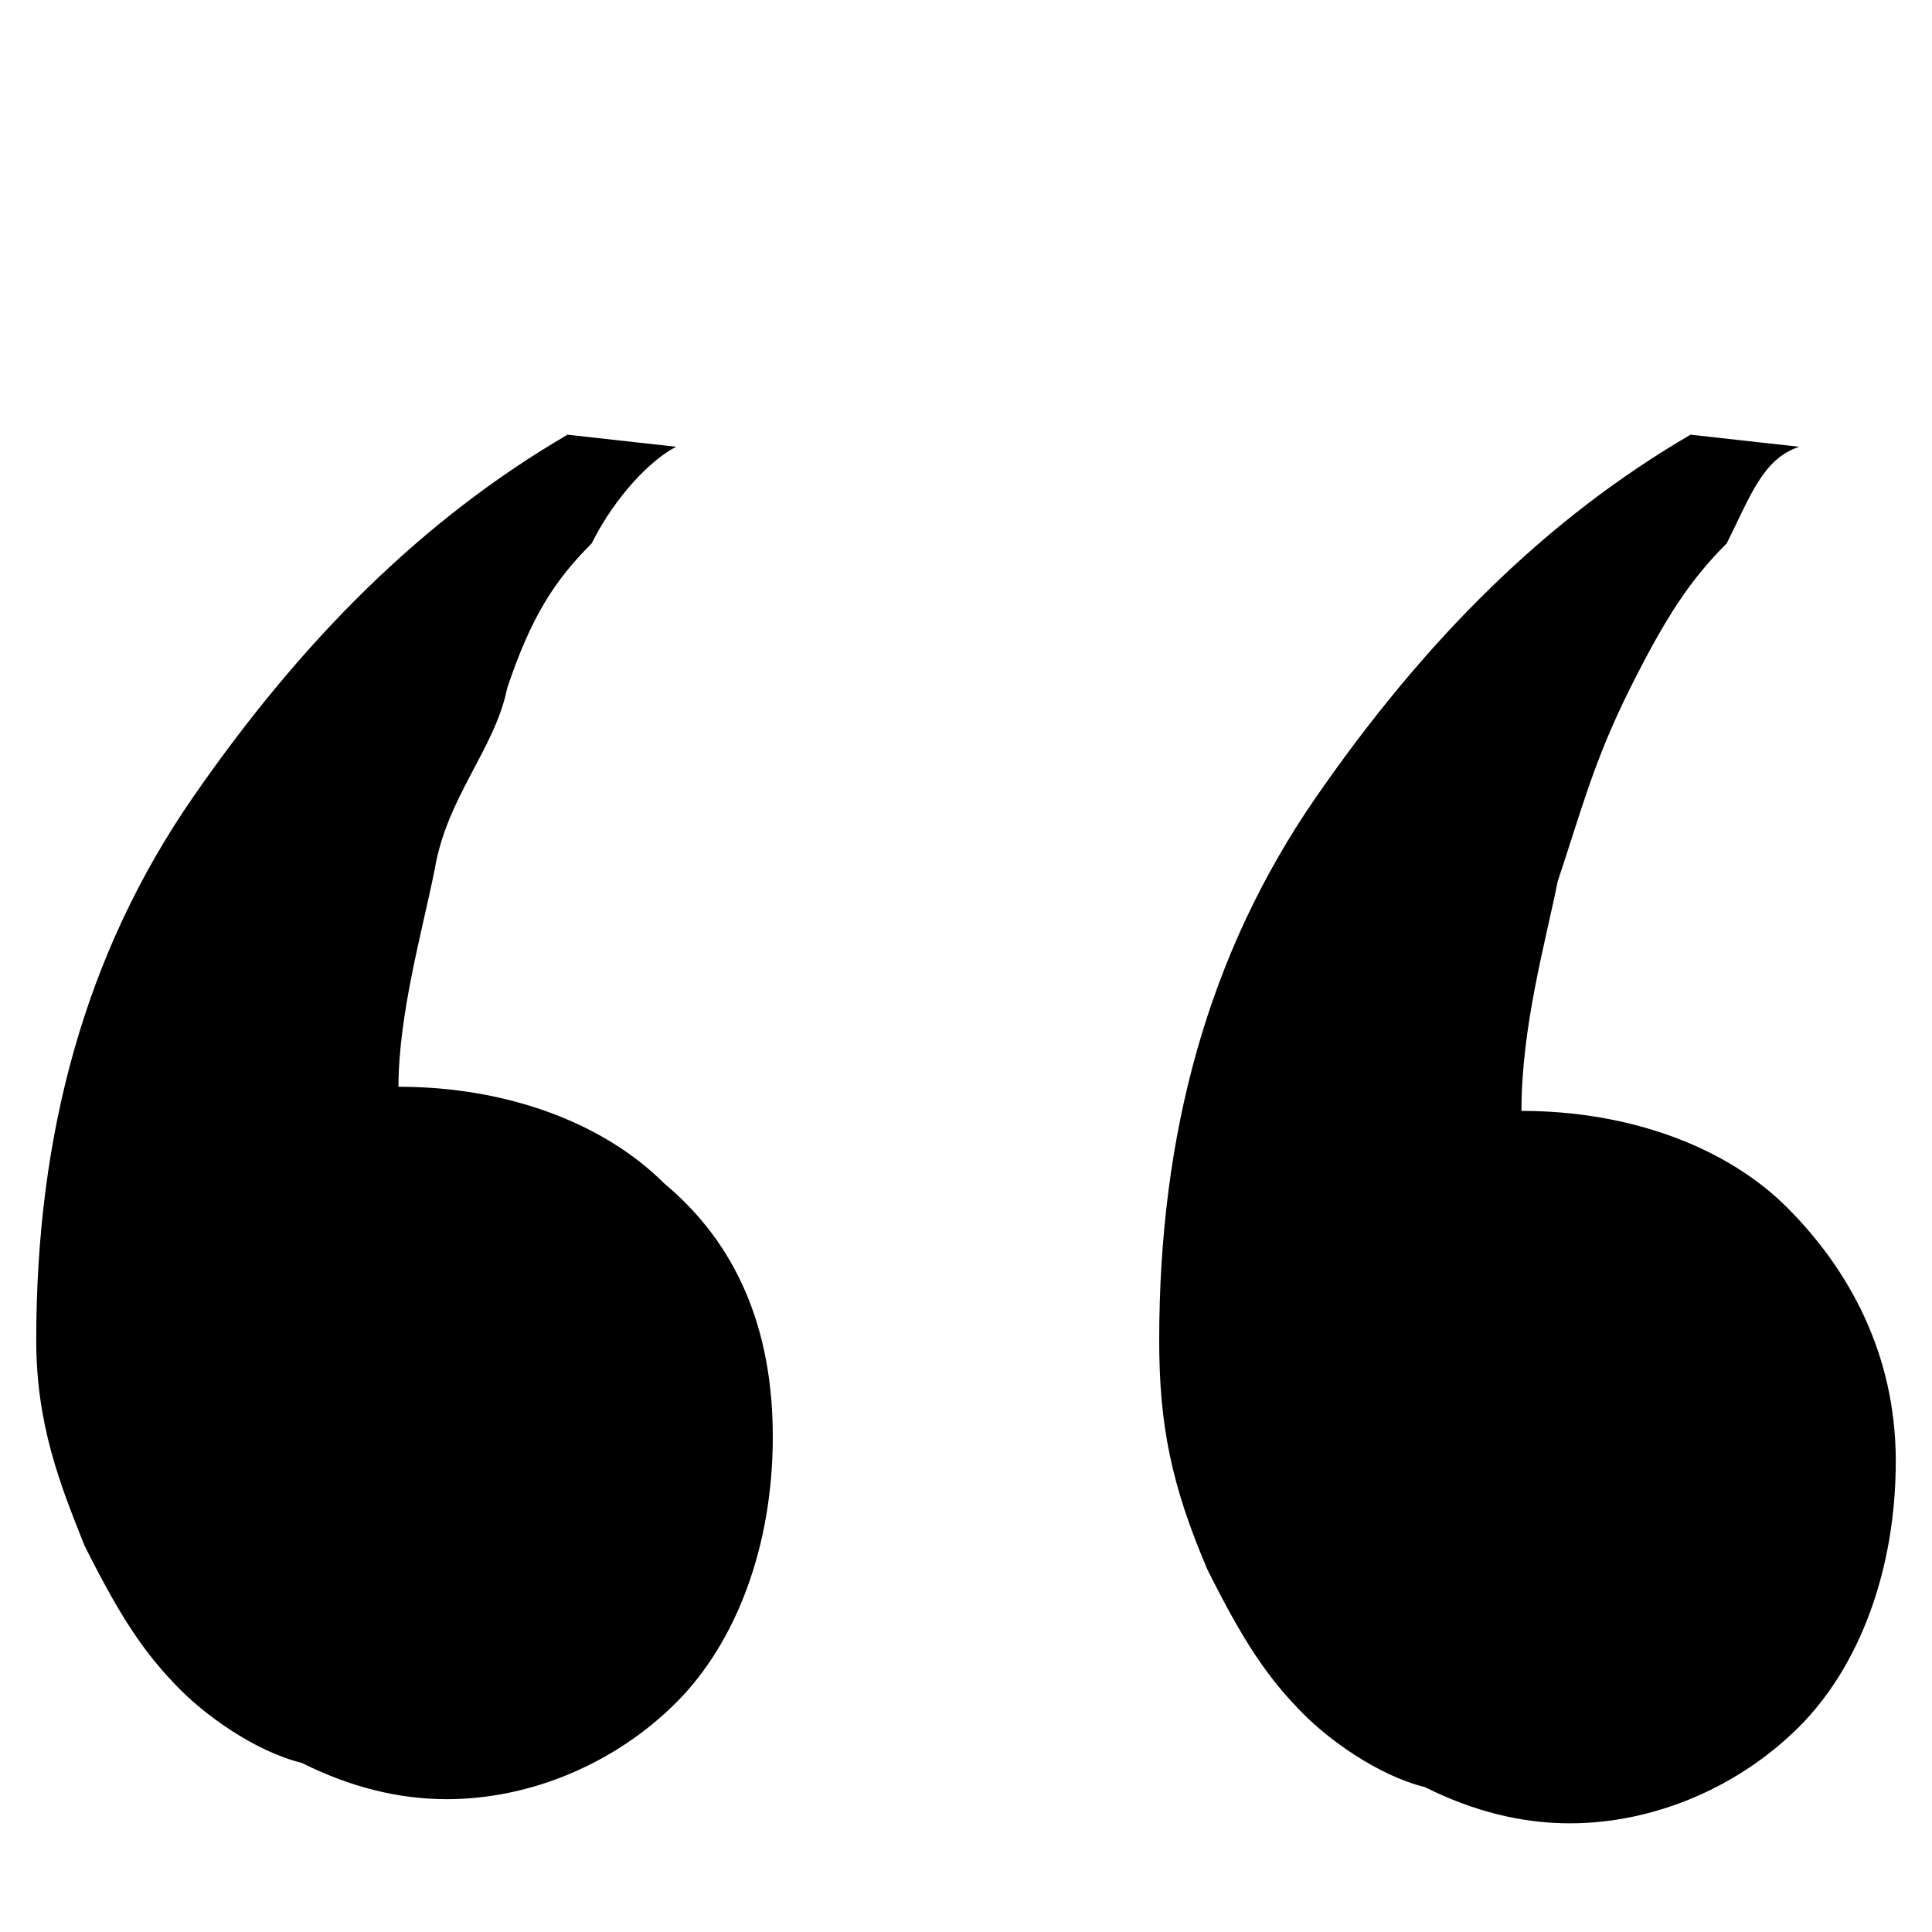
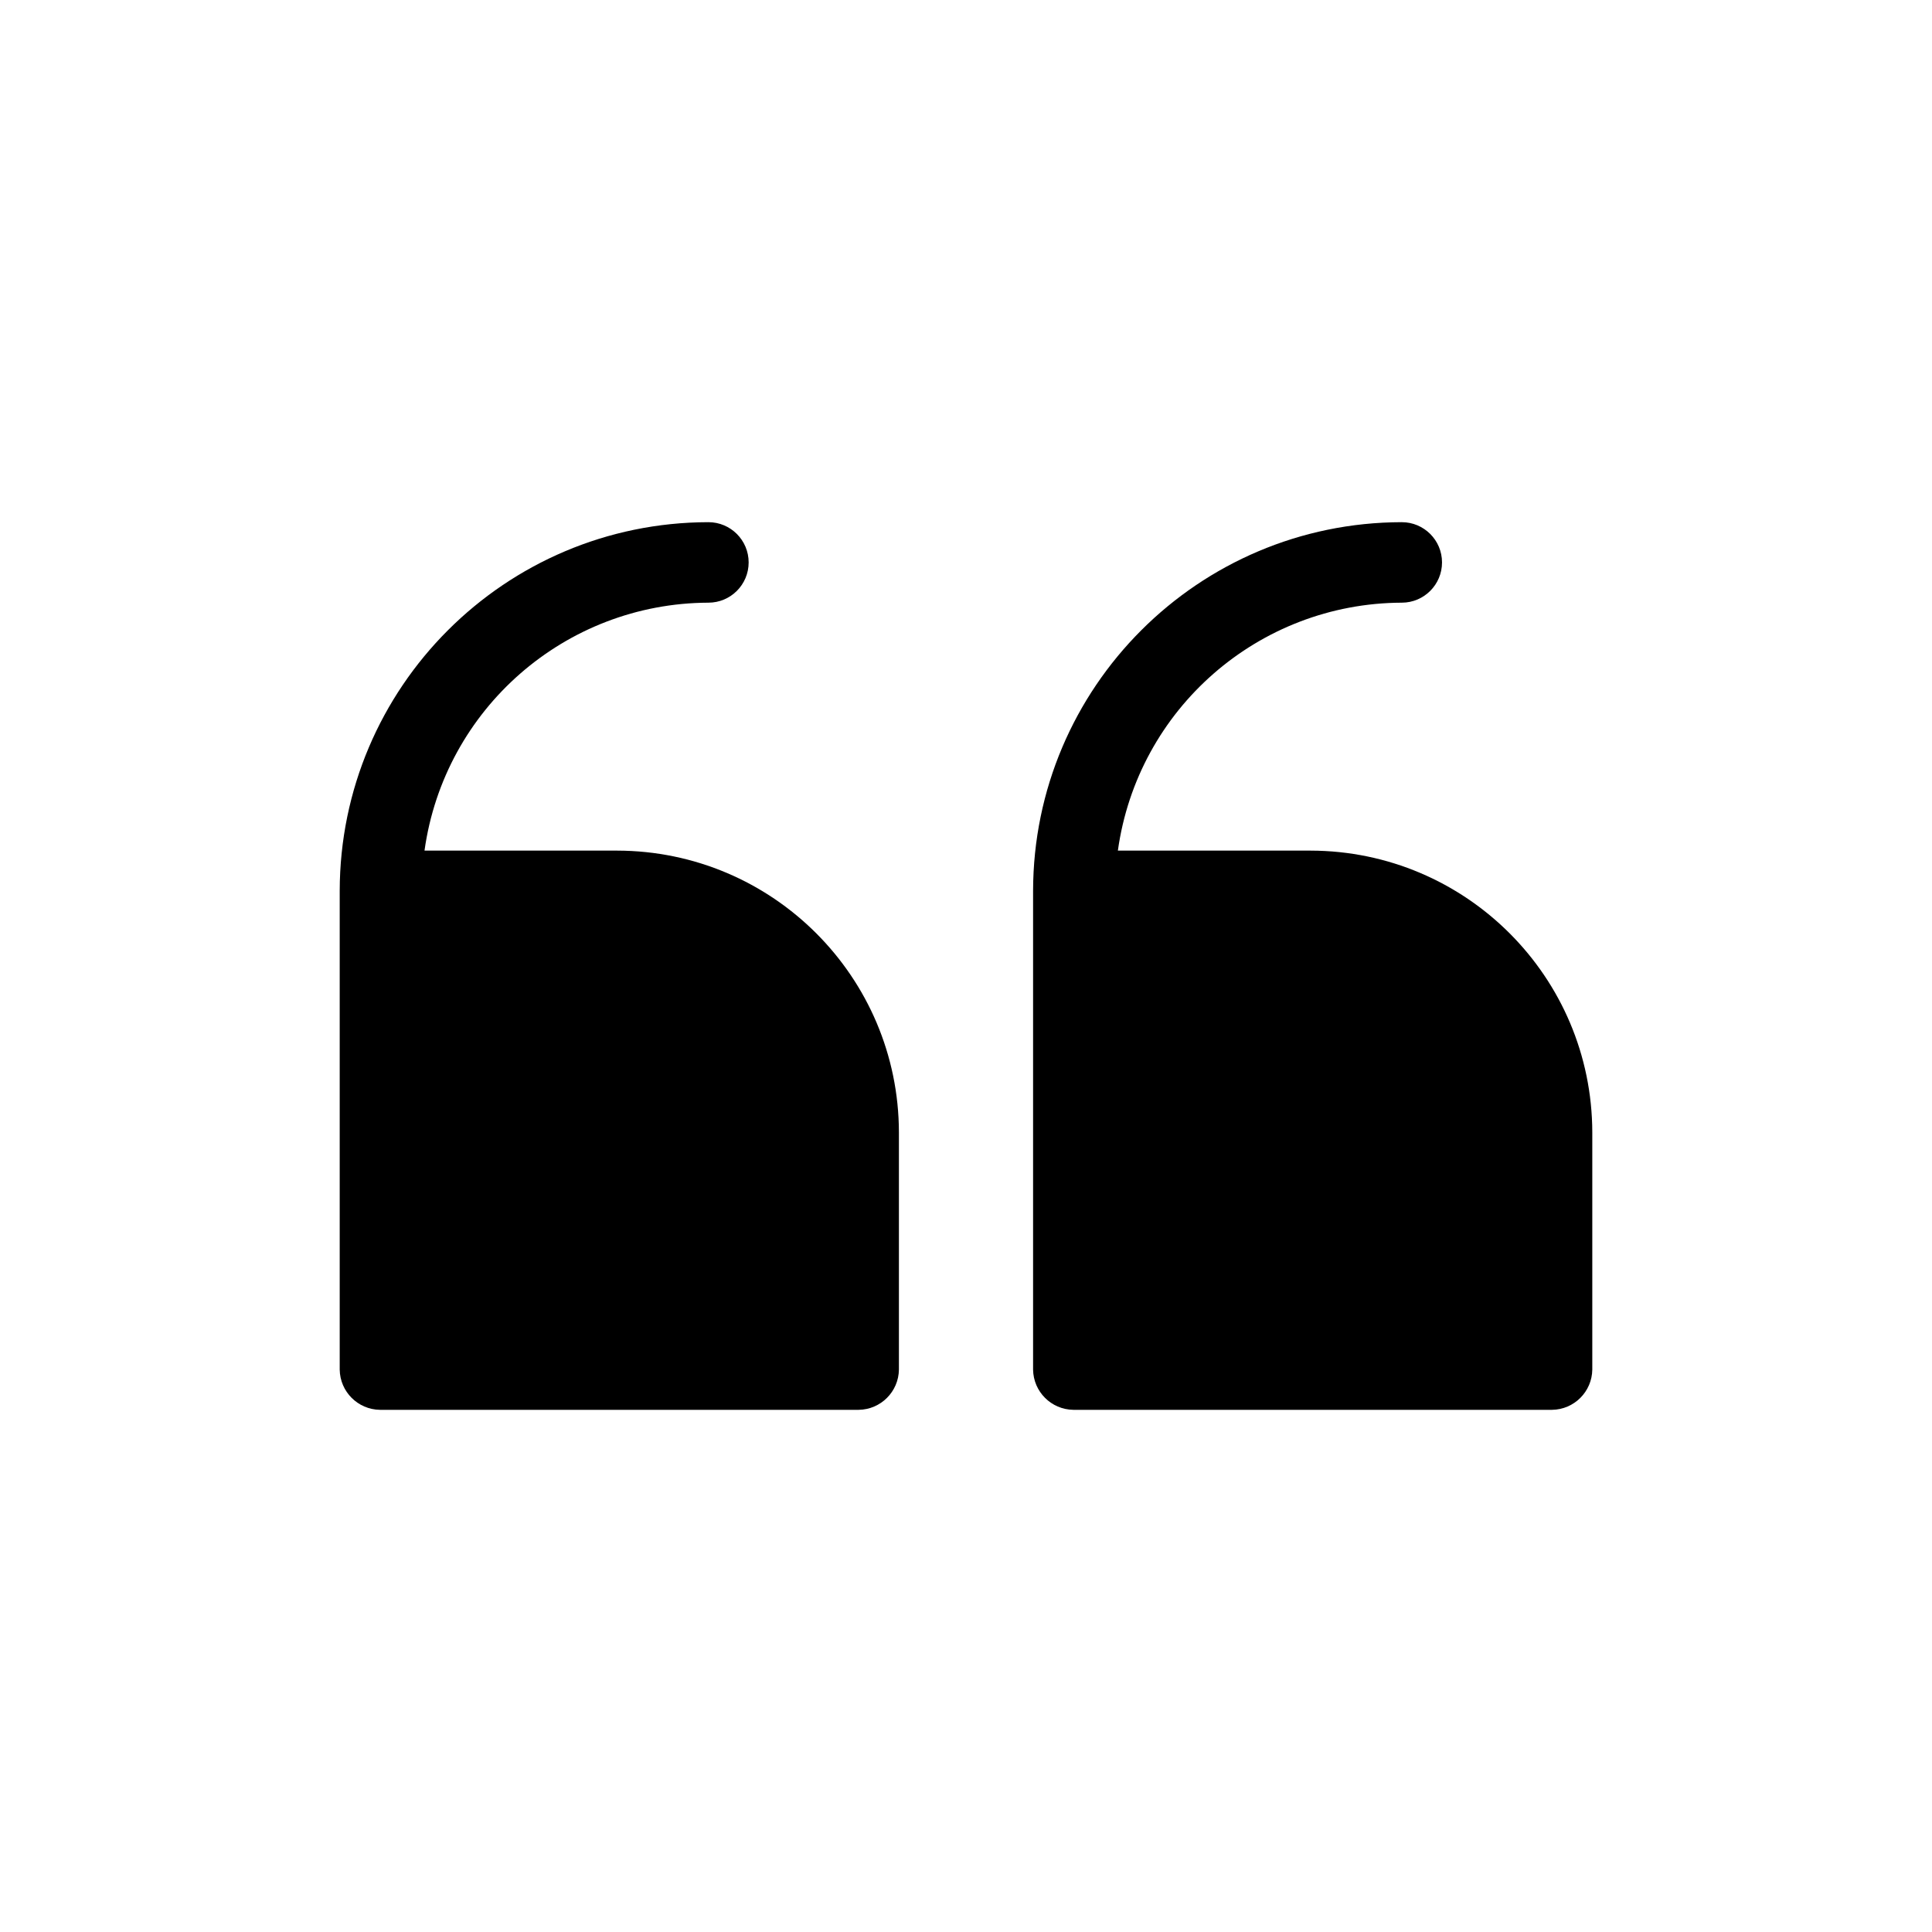
- <svg xmlns="http://www.w3.org/2000/svg" version="1.1" id="Layer_1" x="0px" y="0px" viewBox="0 0 16 16" enable-background="new 0 0 16 16" xml:space="preserve">
-   <g>
-     <path d="M0.3,11.1c0-1.7,0.4-3.2,1.3-4.5s1.9-2.3,3.1-3l0.9,0.1C5.4,3.8,5.1,4.1,4.9,4.5C4.6,4.8,4.4,5.1,4.2,5.7   C4.1,6.2,3.7,6.6,3.6,7.2C3.5,7.7,3.3,8.4,3.3,9C4.2,9,5,9.3,5.5,9.8c0.6,0.5,0.9,1.2,0.9,2.1c0,0.9-0.3,1.7-0.8,2.2   s-1.2,0.8-1.9,0.8c-0.4,0-0.8-0.1-1.2-0.3c-0.4-0.1-0.8-0.4-1-0.6c-0.3-0.3-0.5-0.6-0.8-1.2C0.5,12.3,0.3,11.8,0.3,11.1z M9.6,11.1   c0-1.7,0.4-3.2,1.3-4.5c0.9-1.3,1.9-2.3,3.1-3l0.9,0.1c-0.3,0.1-0.4,0.4-0.6,0.8c-0.3,0.3-0.5,0.6-0.8,1.2s-0.4,1-0.6,1.6   c-0.1,0.5-0.3,1.2-0.3,1.9c0.9,0,1.7,0.3,2.2,0.8s0.9,1.2,0.9,2.1s-0.3,1.7-0.8,2.2c-0.5,0.5-1.2,0.8-1.9,0.8   c-0.4,0-0.8-0.1-1.2-0.3c-0.4-0.1-0.8-0.4-1-0.6c-0.3-0.3-0.5-0.6-0.8-1.2C9.7,12.3,9.6,11.8,9.6,11.1z" />
-   </g>
+ <svg xmlns="http://www.w3.org/2000/svg" id="Layer_1" data-name="Layer 1" viewBox="0 0 36 36">
+   <path d="M11.5,15.85H7.91a5.36,5.36,0,0,1,5.29-4.62.75.75,0,0,0,0-1.5A6.88,6.88,0,0,0,6.33,16.6v8.92a.76.76,0,0,0,.75.75H16a.76.76,0,0,0,.75-.75V21.1A5.26,5.26,0,0,0,11.5,15.85Z" />
+   <path d="M24.42,15.85H20.83a5.36,5.36,0,0,1,5.29-4.62.75.75,0,0,0,0-1.5,6.88,6.88,0,0,0-6.87,6.87v8.92a.76.76,0,0,0,.75.75h8.92a.76.76,0,0,0,.75-.75V21.1A5.26,5.26,0,0,0,24.42,15.85Z" />
</svg>
